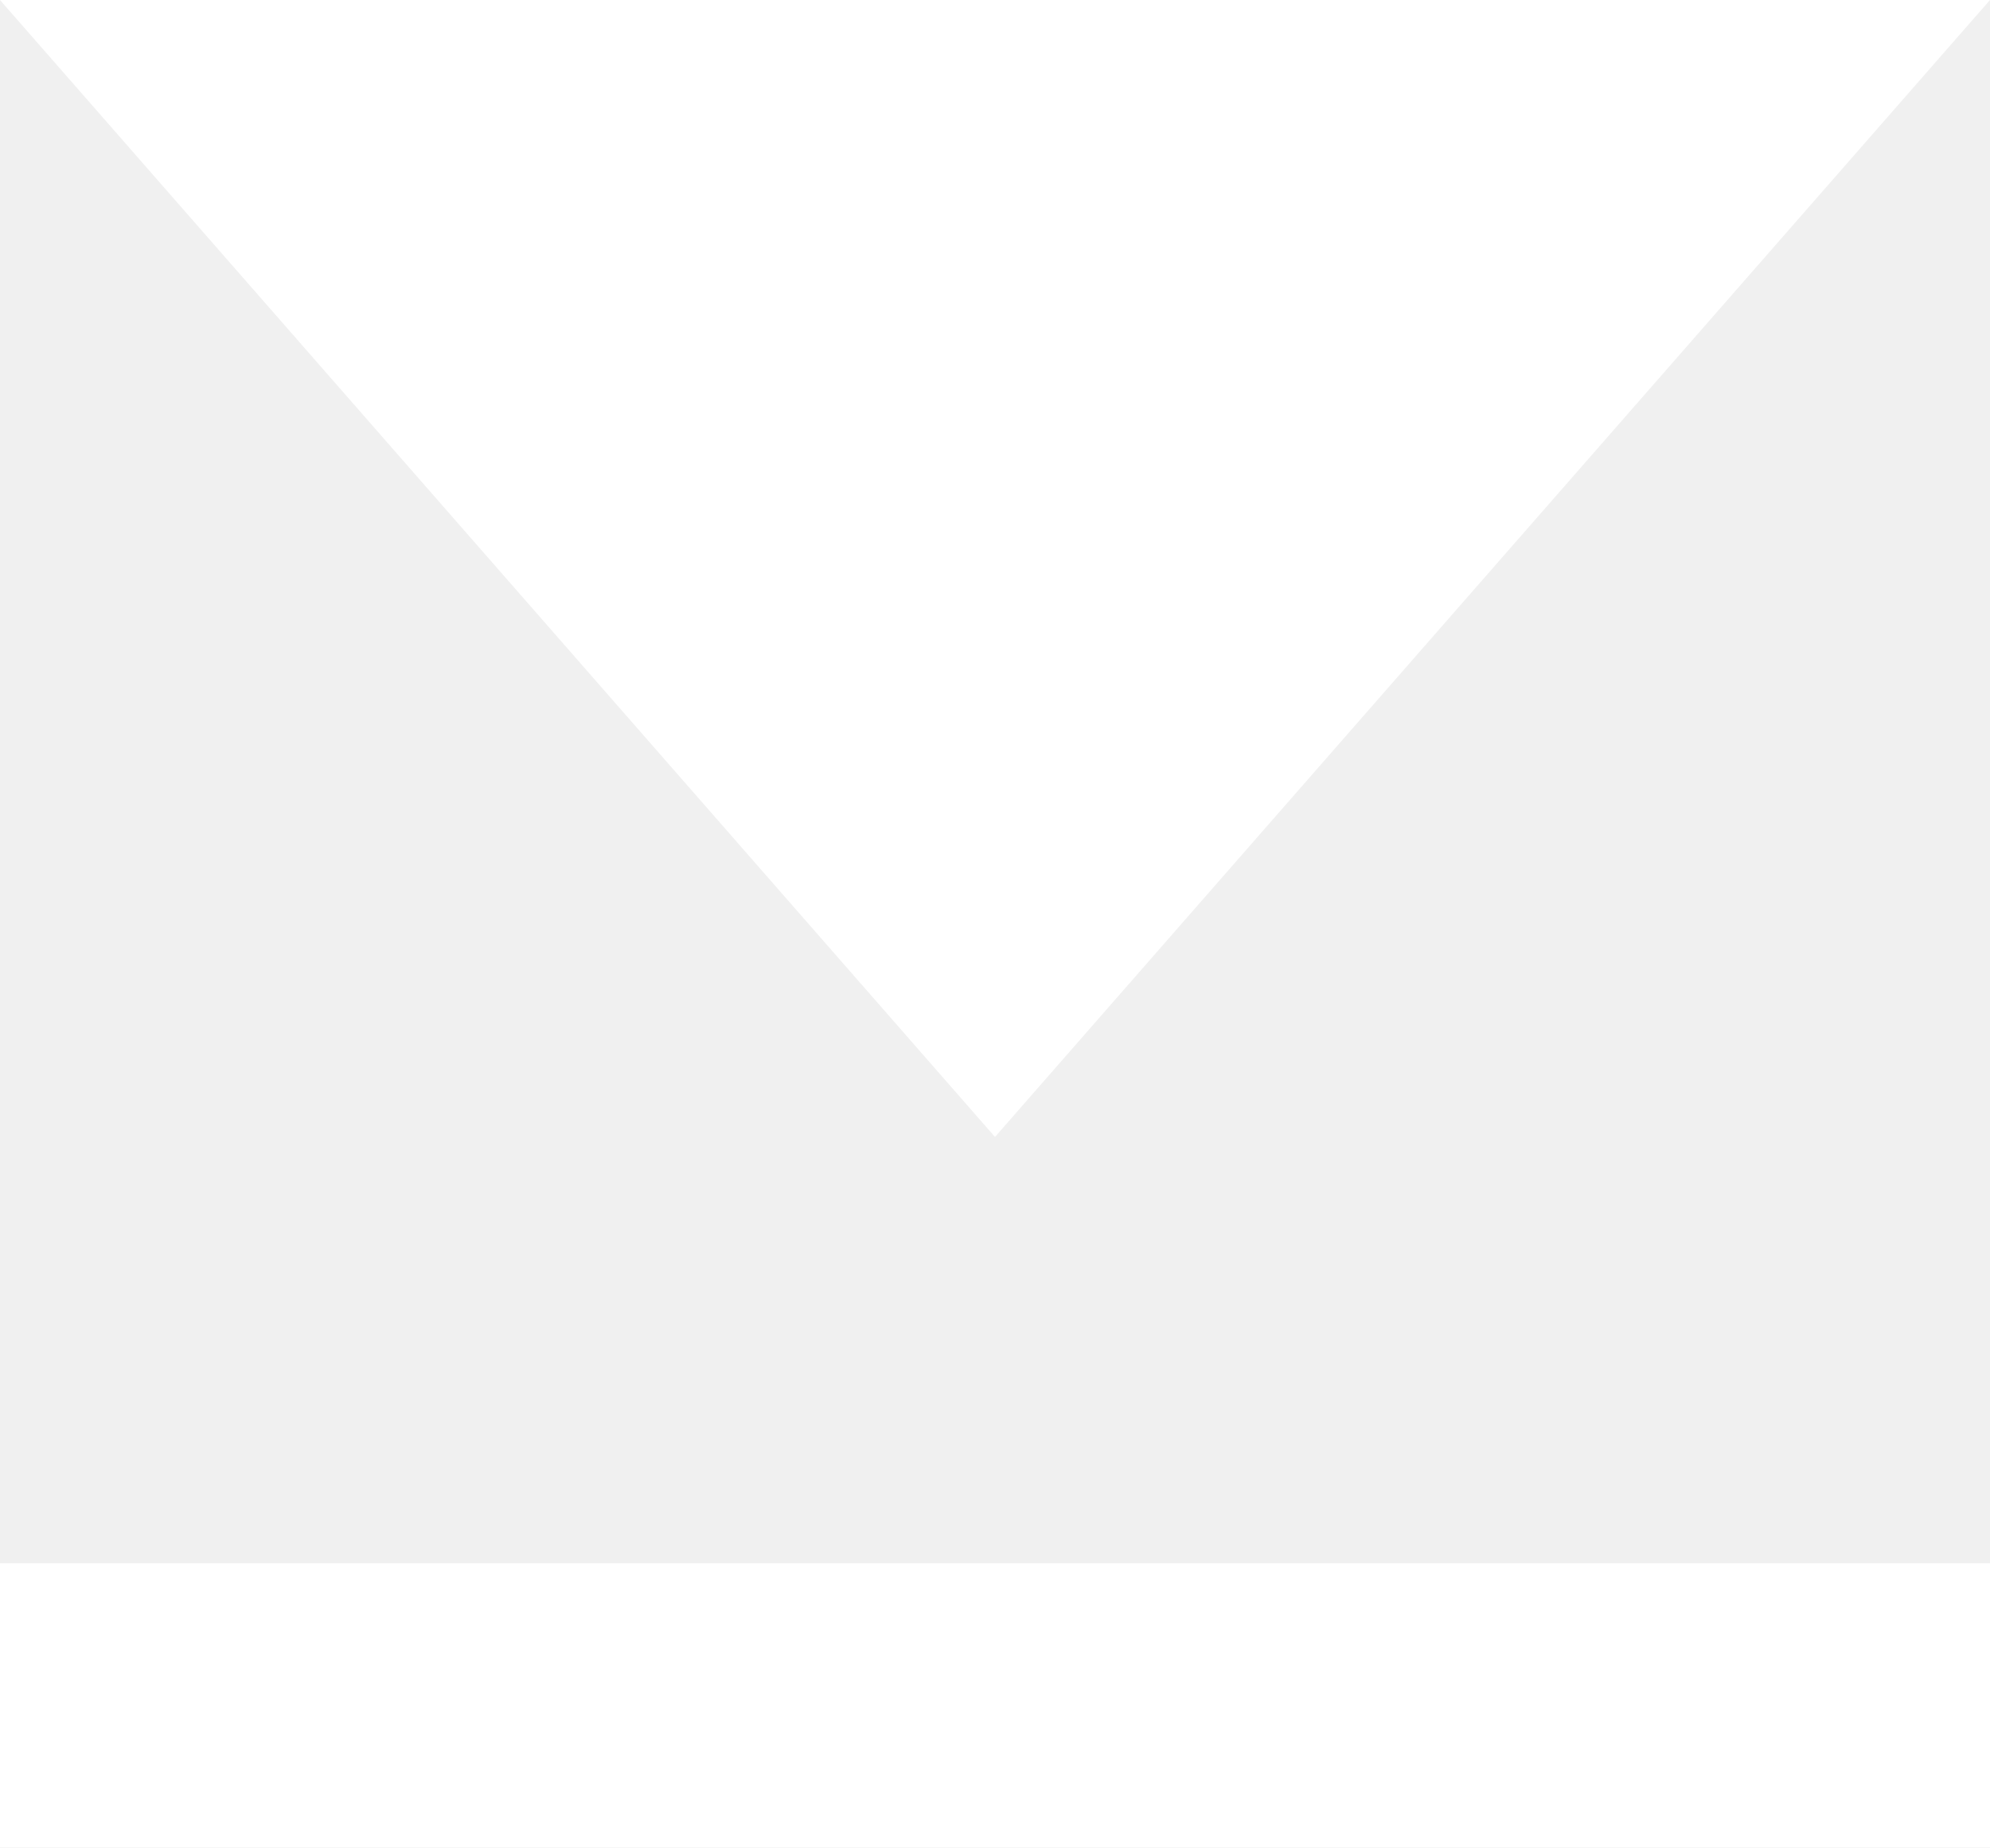
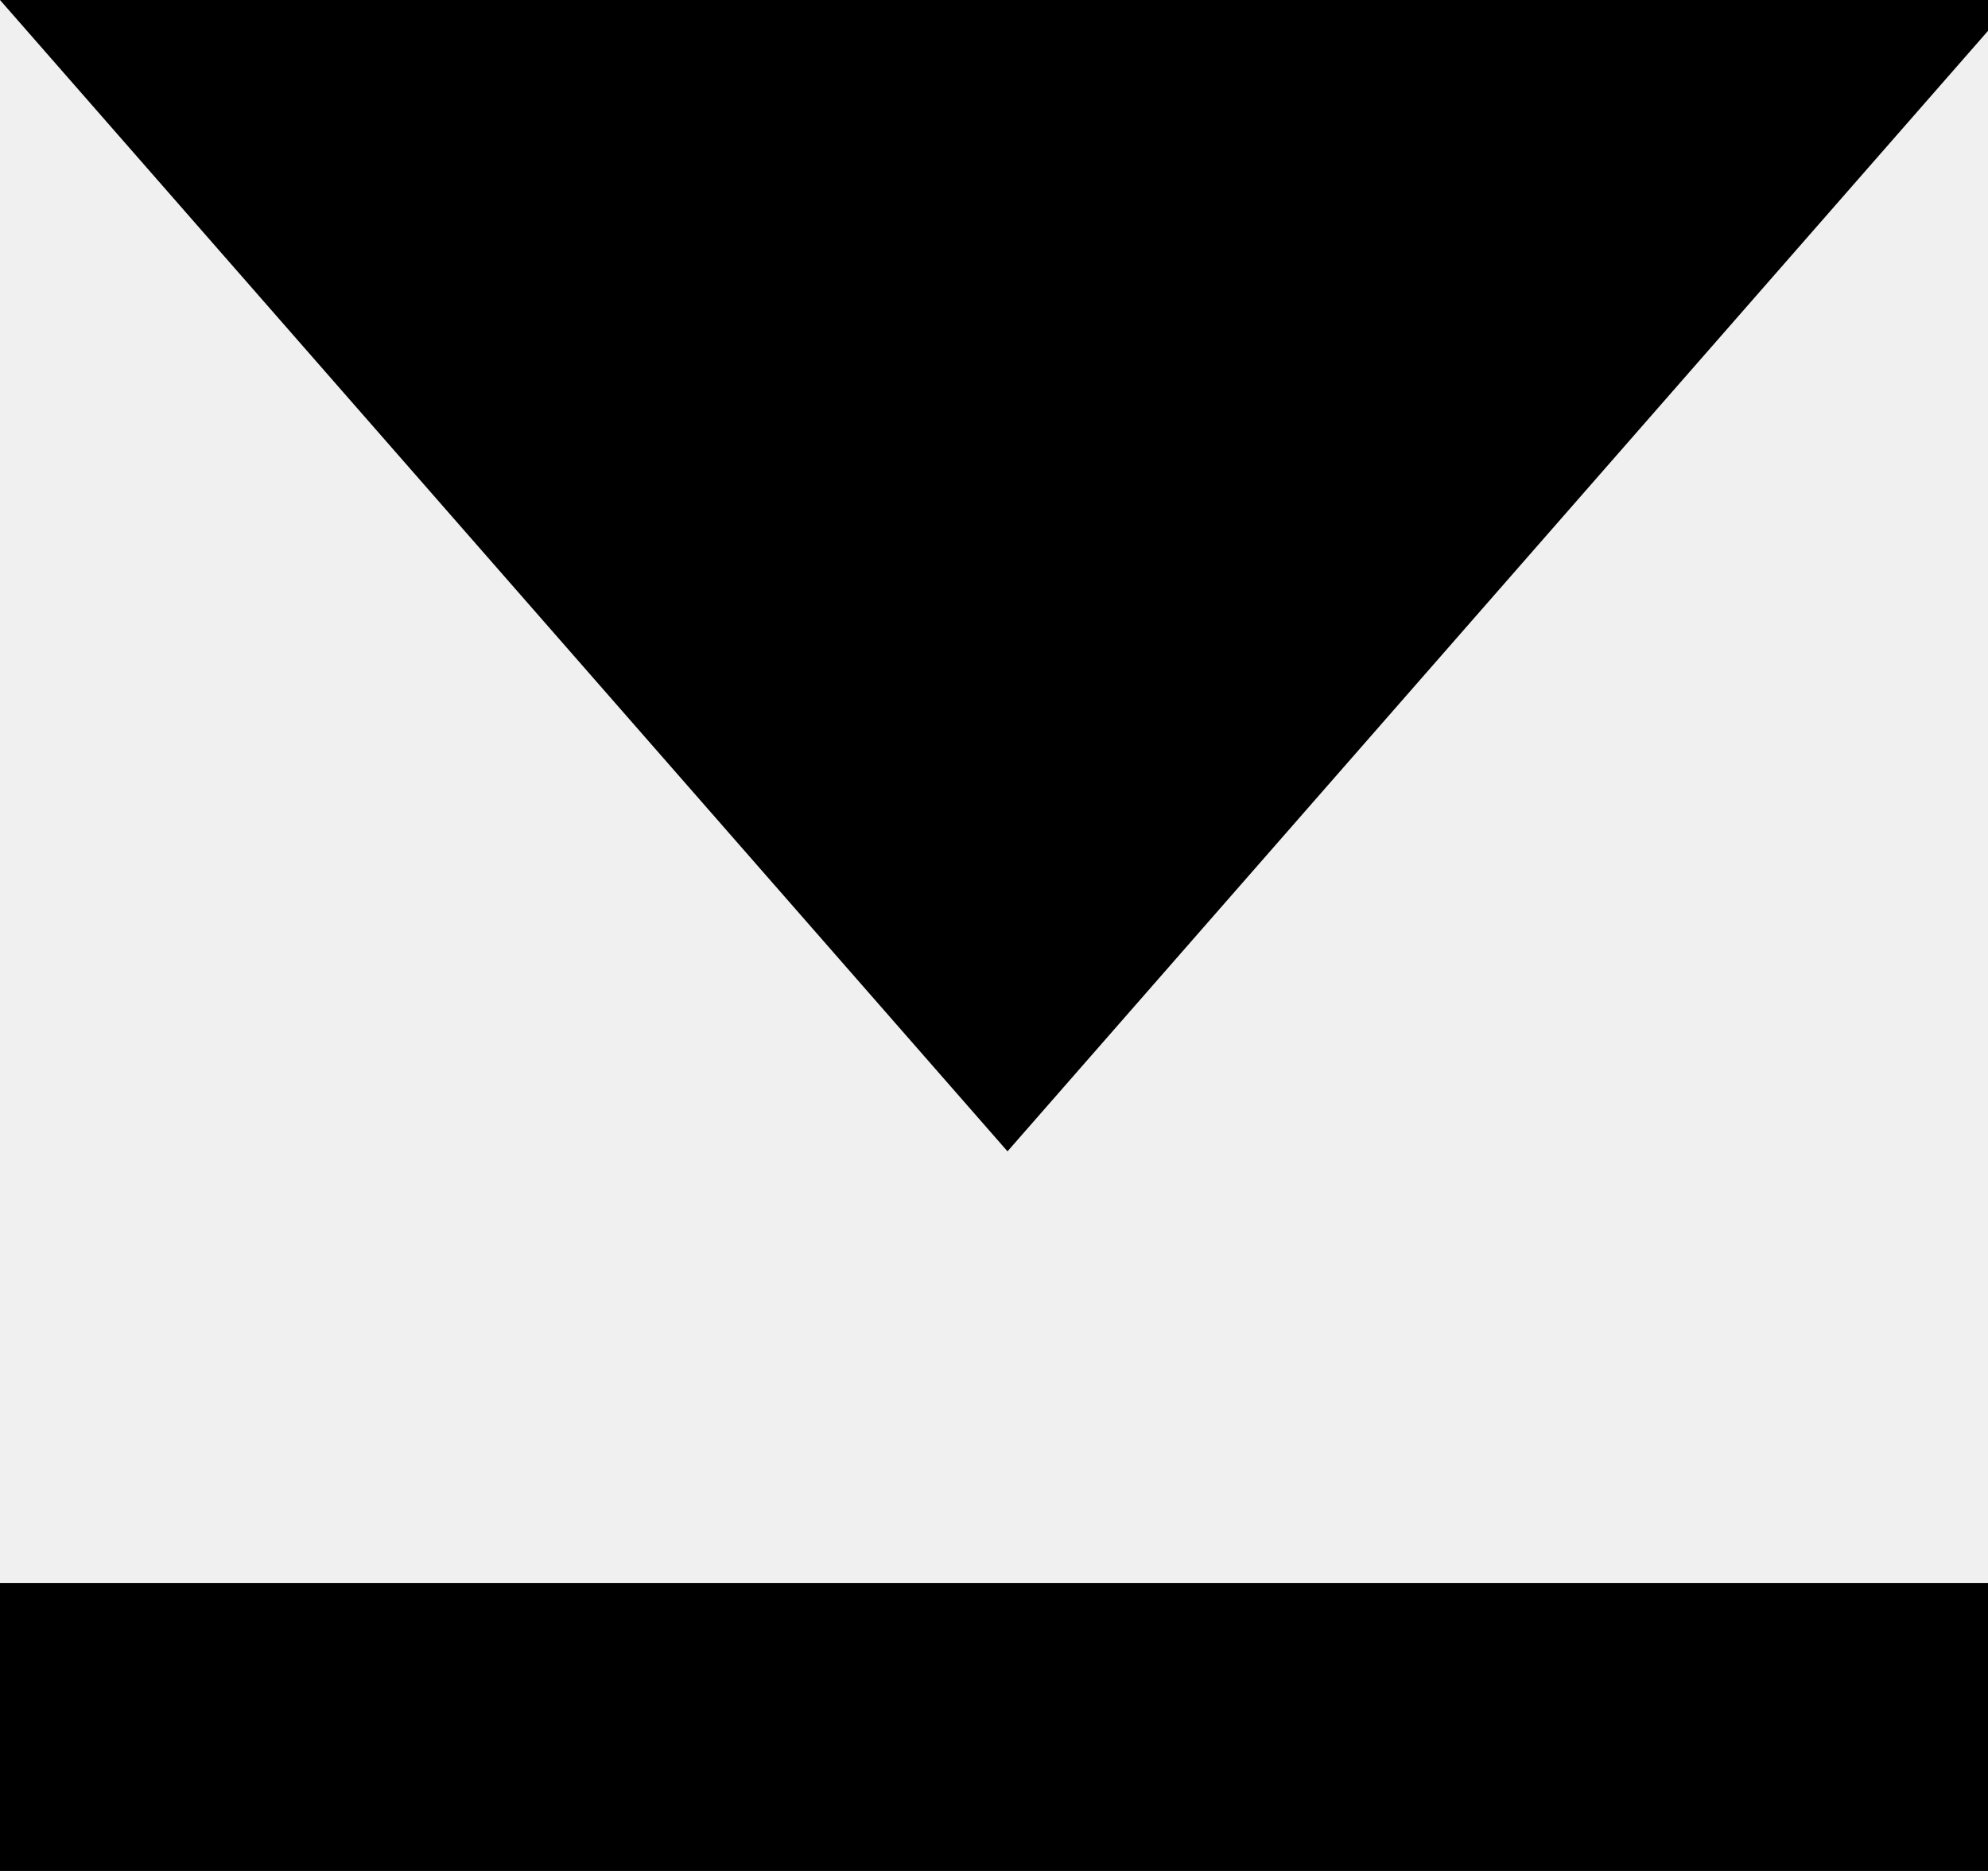
- <svg xmlns="http://www.w3.org/2000/svg" version="1.1" id="Layer_1" x="0px" y="0px" width="14px" height="13px" viewBox="0 0 14 13" style="enable-background:new 0 0 14 13;" xml:space="preserve">
-   <path style="fill:#FFFFFF;" d="M7,8L0,0h14L7,8z" />
-   <rect y="11" style="fill:#FFFFFF;" width="14" height="2" />
+ <svg xmlns="http://www.w3.org/2000/svg" version="1.1" width="34" height="32" viewBox="0 0 34 32">
+   <g id="icomoon-ignore">
+     <line stroke-width="1" x1="" y1="" x2="" y2="" stroke="#449FDB" opacity="" />
+   </g>
+   <path d="M17.231 19.692l-17.231-19.692h34.462l-17.231 19.692z" fill="#000000" />
+   <path d="M0 27.077h34.462v4.923h-34.462v-4.923z" fill="#000000" />
</svg>
